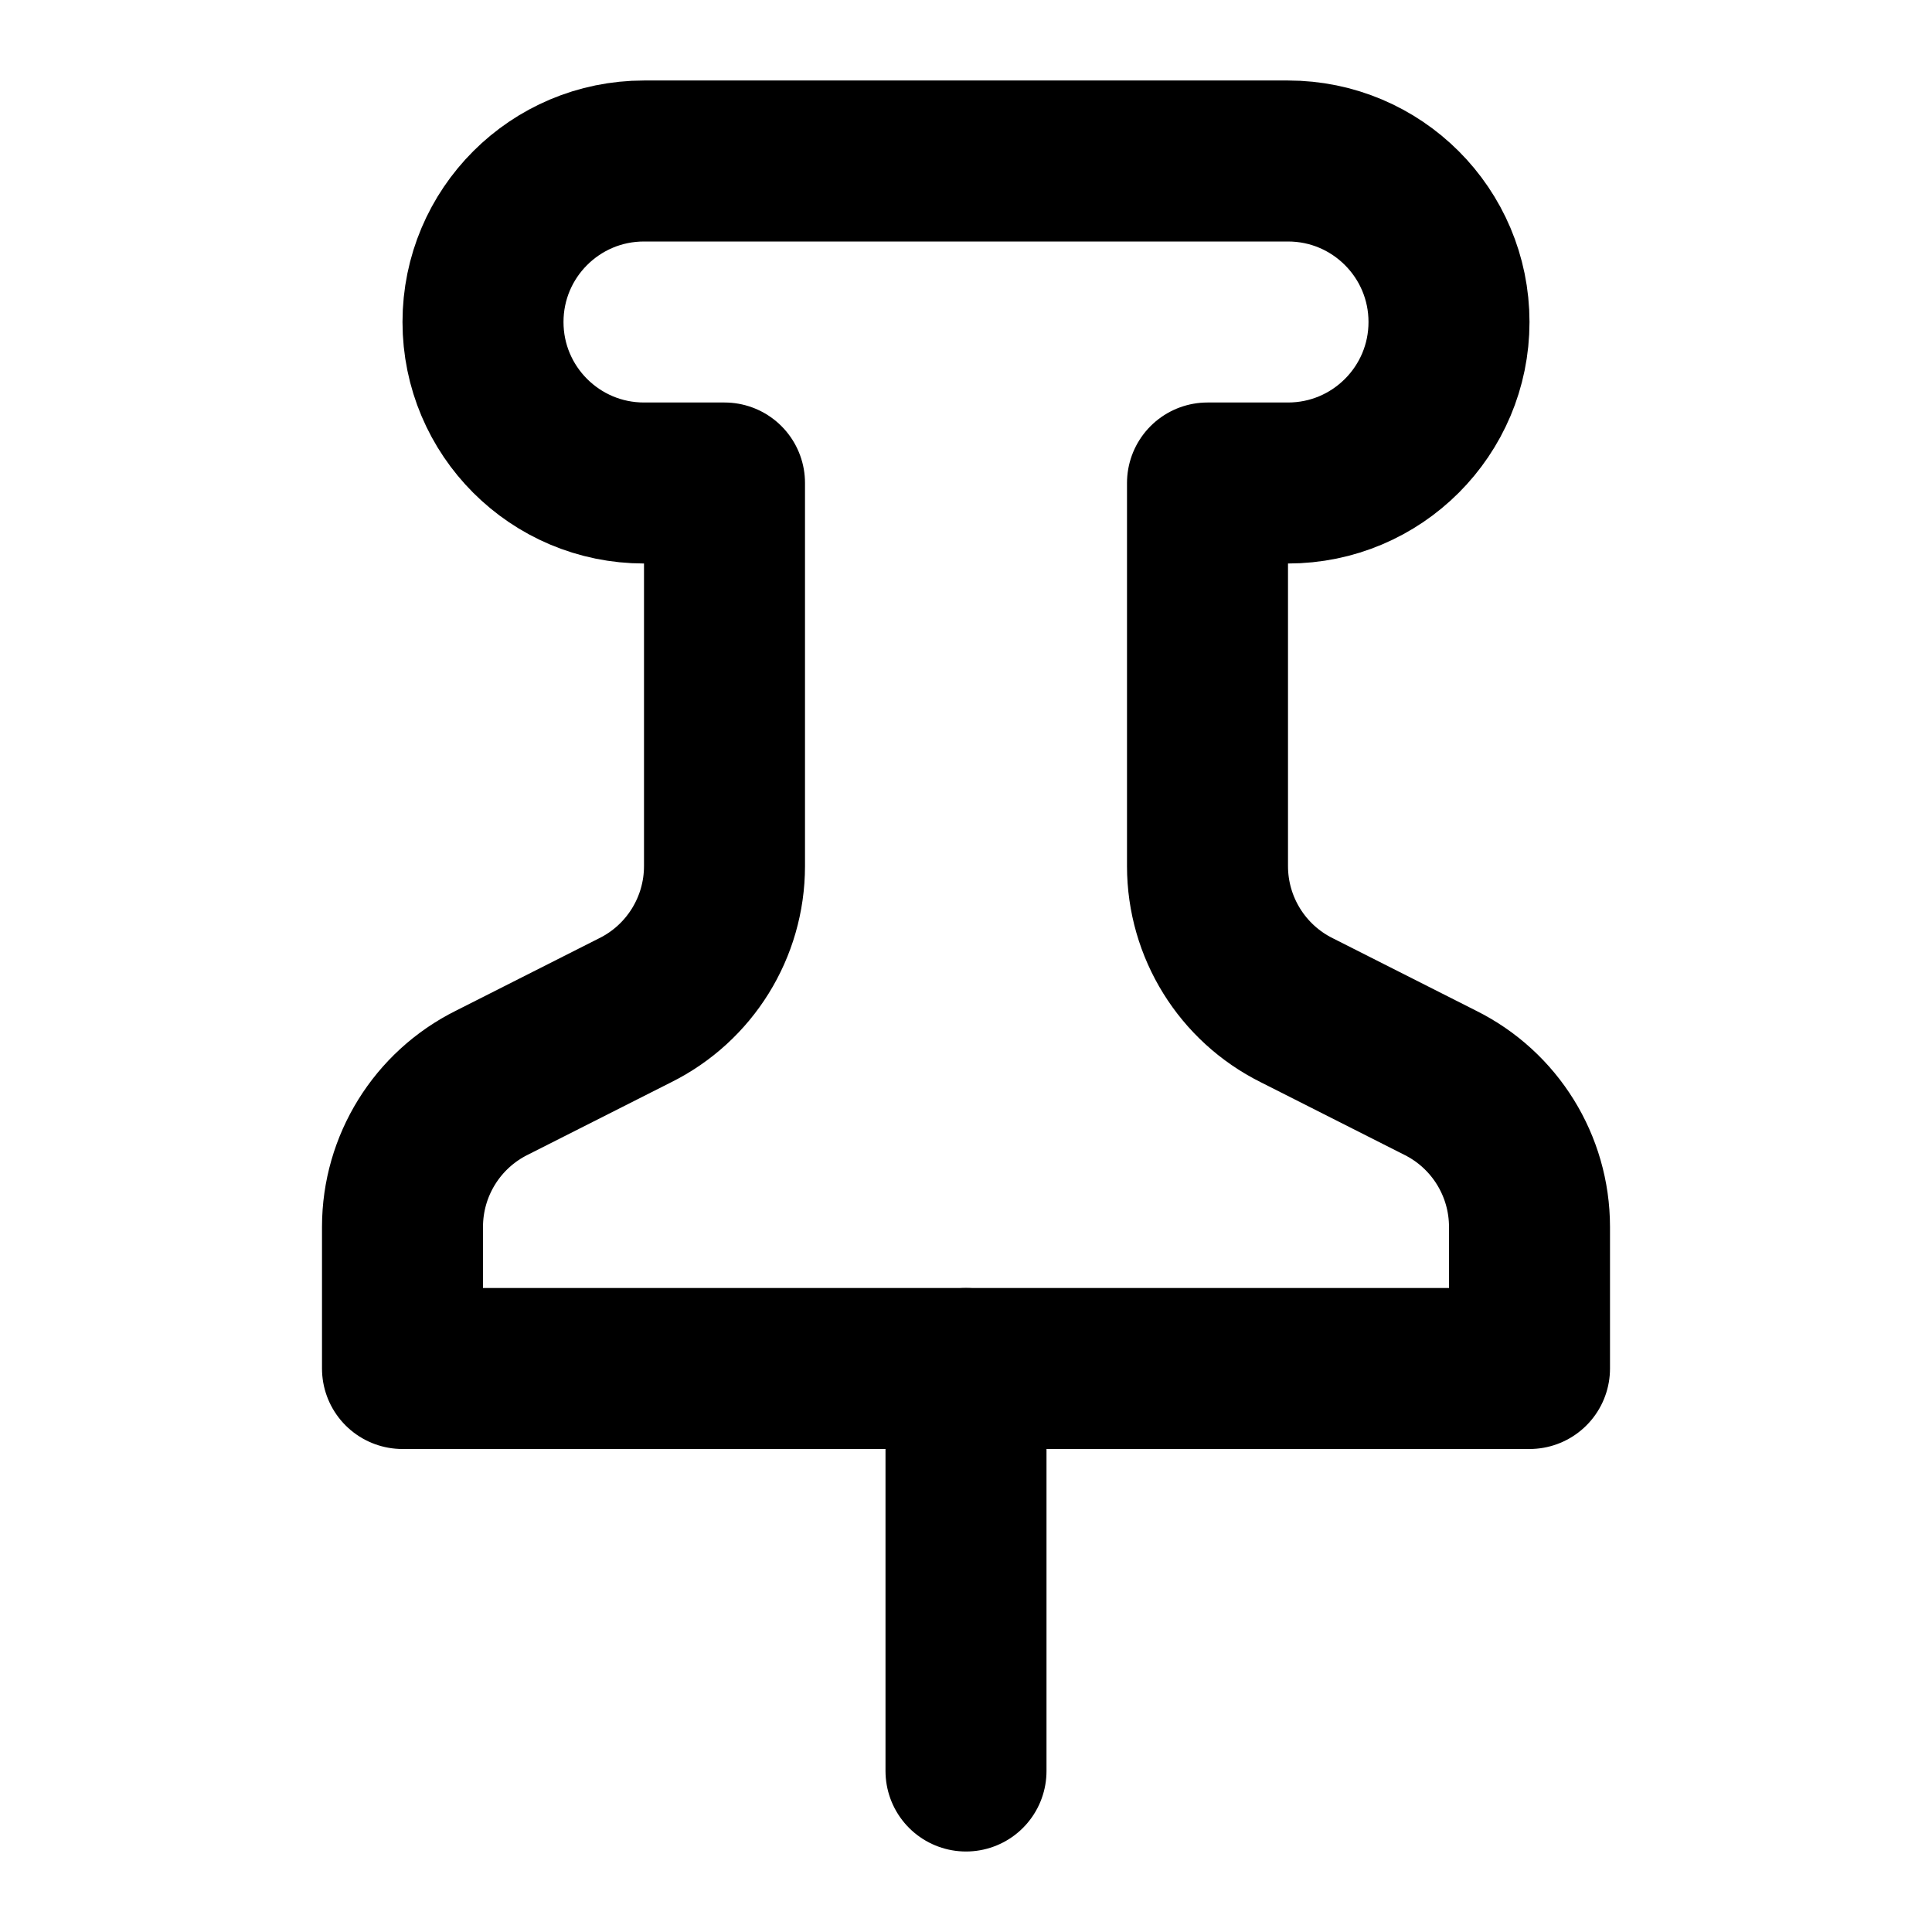
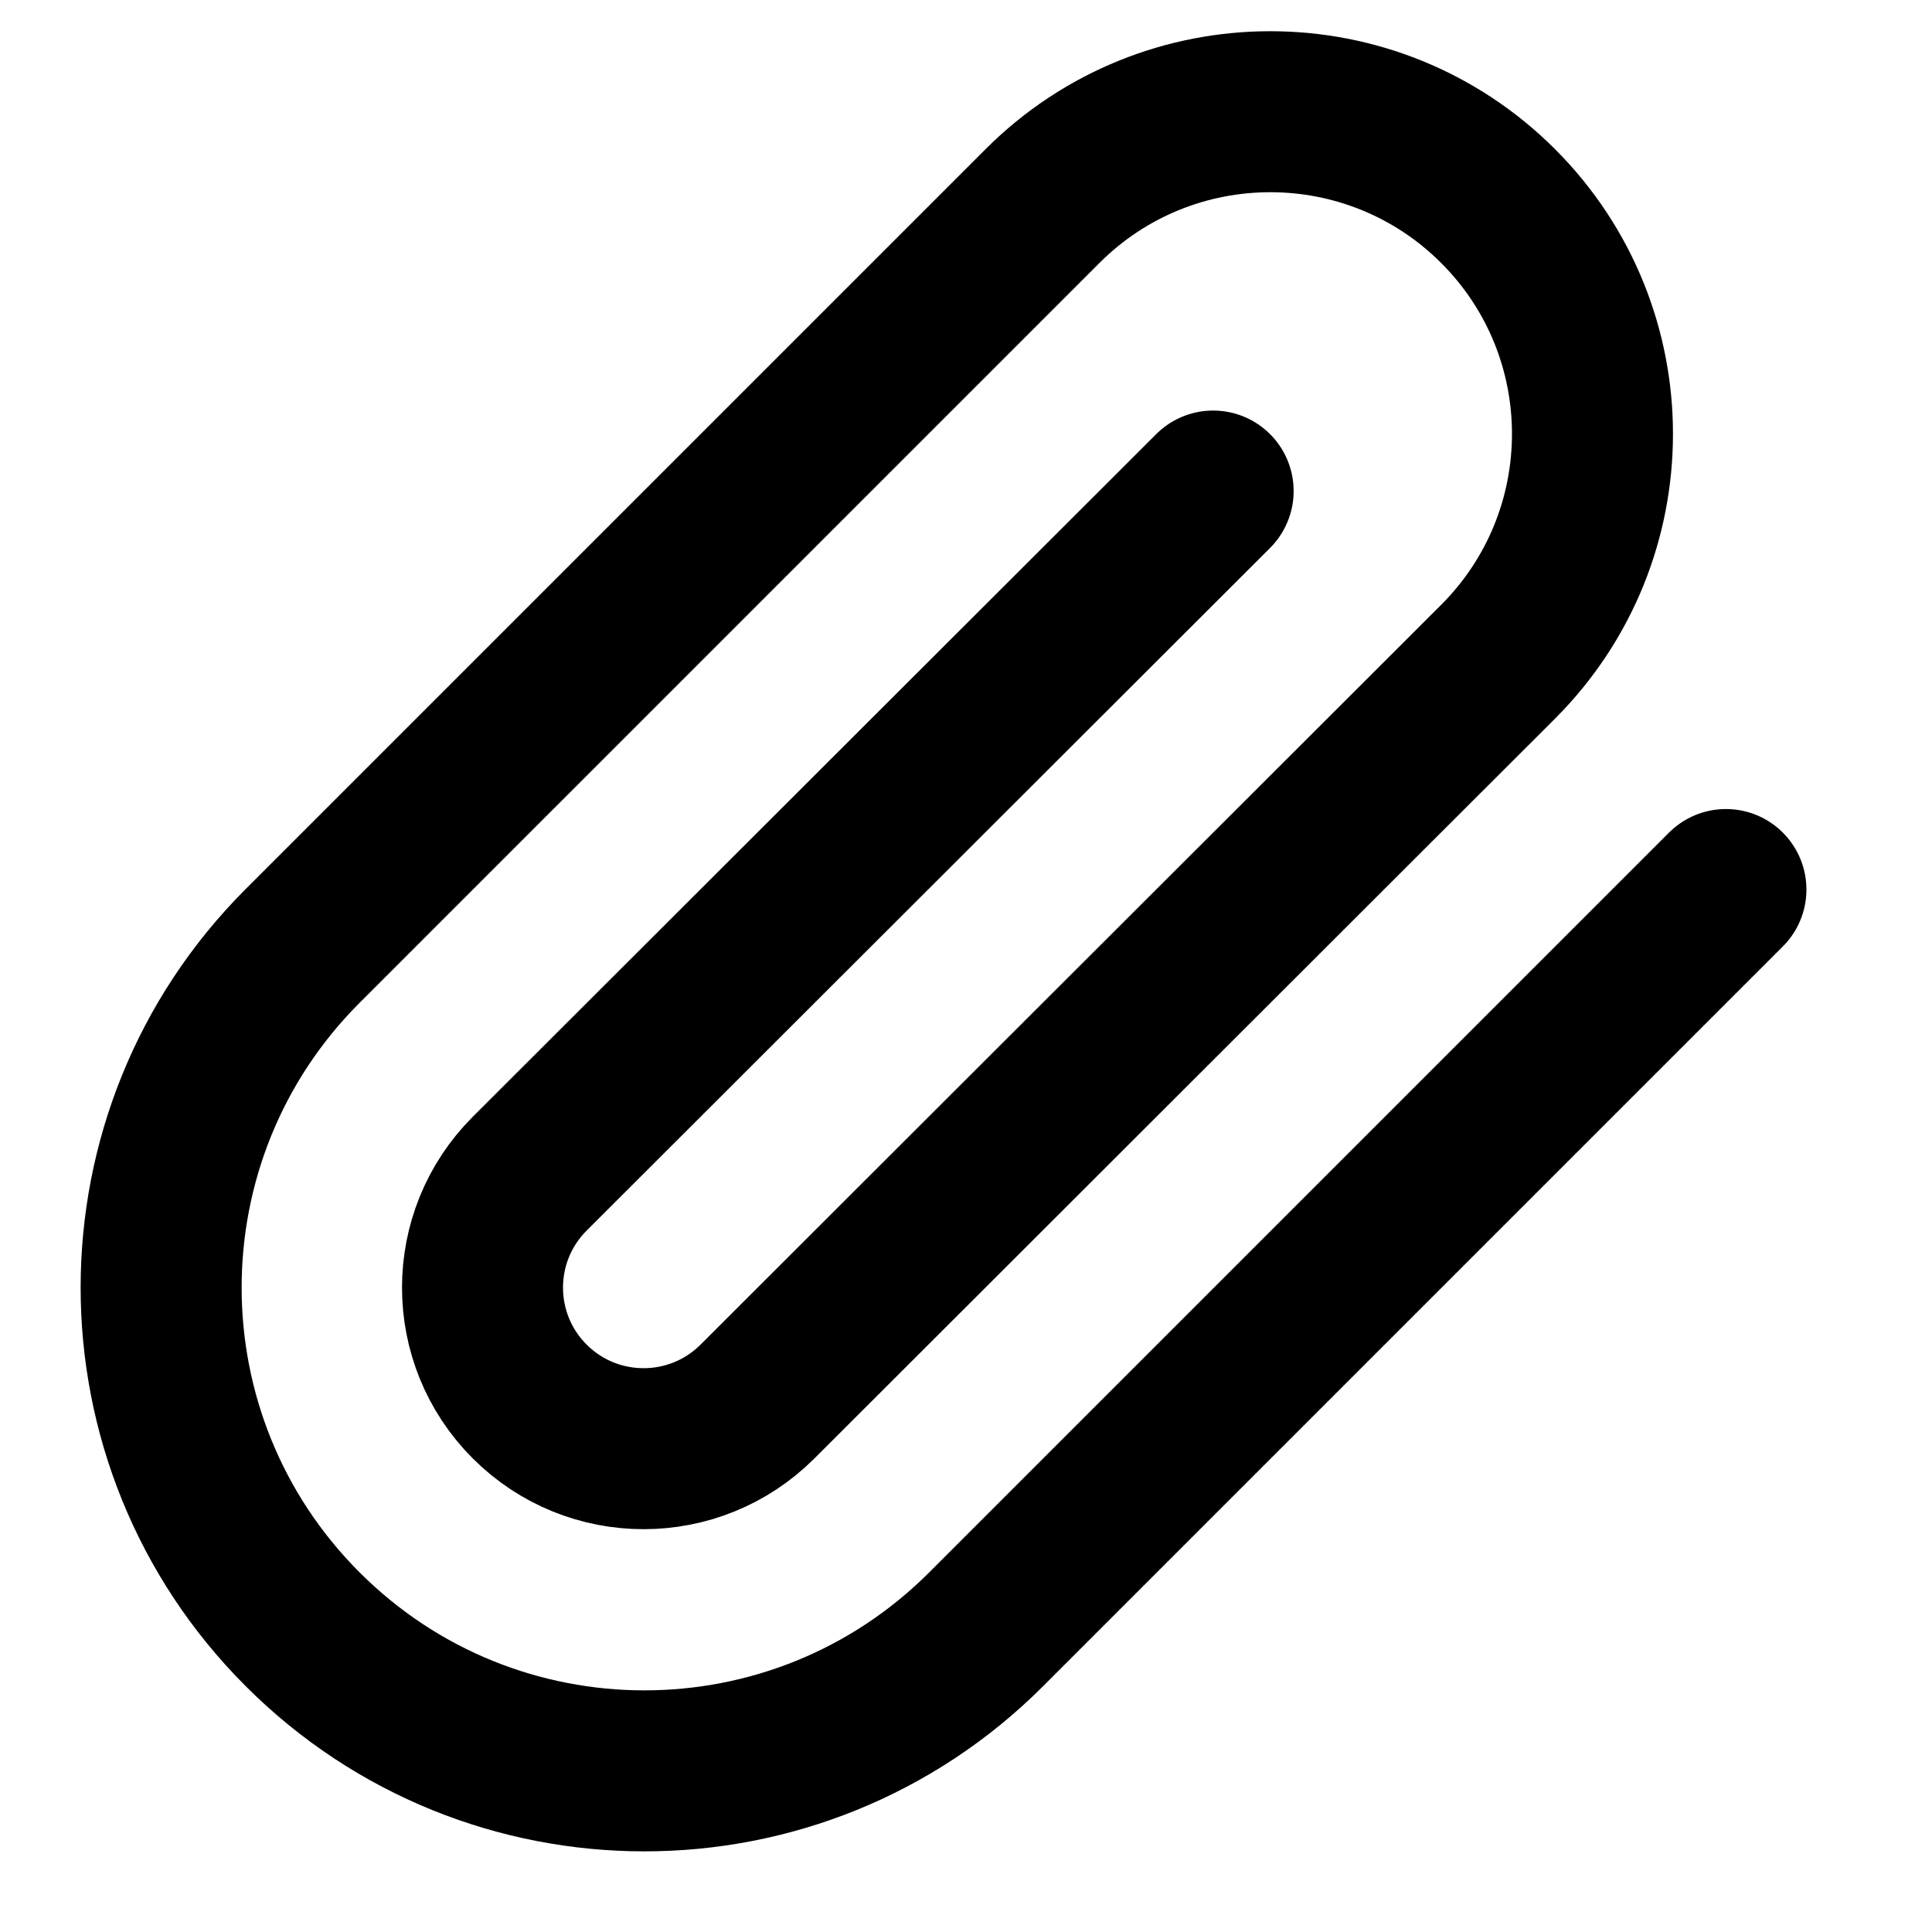
- <svg xmlns="http://www.w3.org/2000/svg" viewBox="0 0 24 24" fill="none" stroke="currentColor" stroke-width="2" stroke-linecap="round" stroke-linejoin="round">
-   <line x1="12" y1="17" x2="12" y2="22" />
-   <path d="M5 17h14v-1.76a2 2 0 0 0-1.11-1.79l-1.78-.9A2 2 0 0 1 15 10.76V6h1a2 2 0 0 0 0-4H8a2 2 0 0 0 0 4h1v4.76a2 2 0 0 1-1.11 1.79l-1.78.9A2 2 0 0 0 5 15.24Z" />
+ <svg xmlns="http://www.w3.org/2000/svg" width="24" height="24" viewBox="0 0 24 24" fill="none" stroke="currentColor" stroke-width="2" stroke-linecap="round" stroke-linejoin="round" class="feather feather-paperclip">
+   <path d="M21.44 11.05l-9.19 9.19a6 6 0 0 1-8.49-8.49l9.19-9.19a4 4 0 0 1 5.66 5.66l-9.2 9.19a2 2 0 0 1-2.83-2.83l8.49-8.48" />
</svg>
